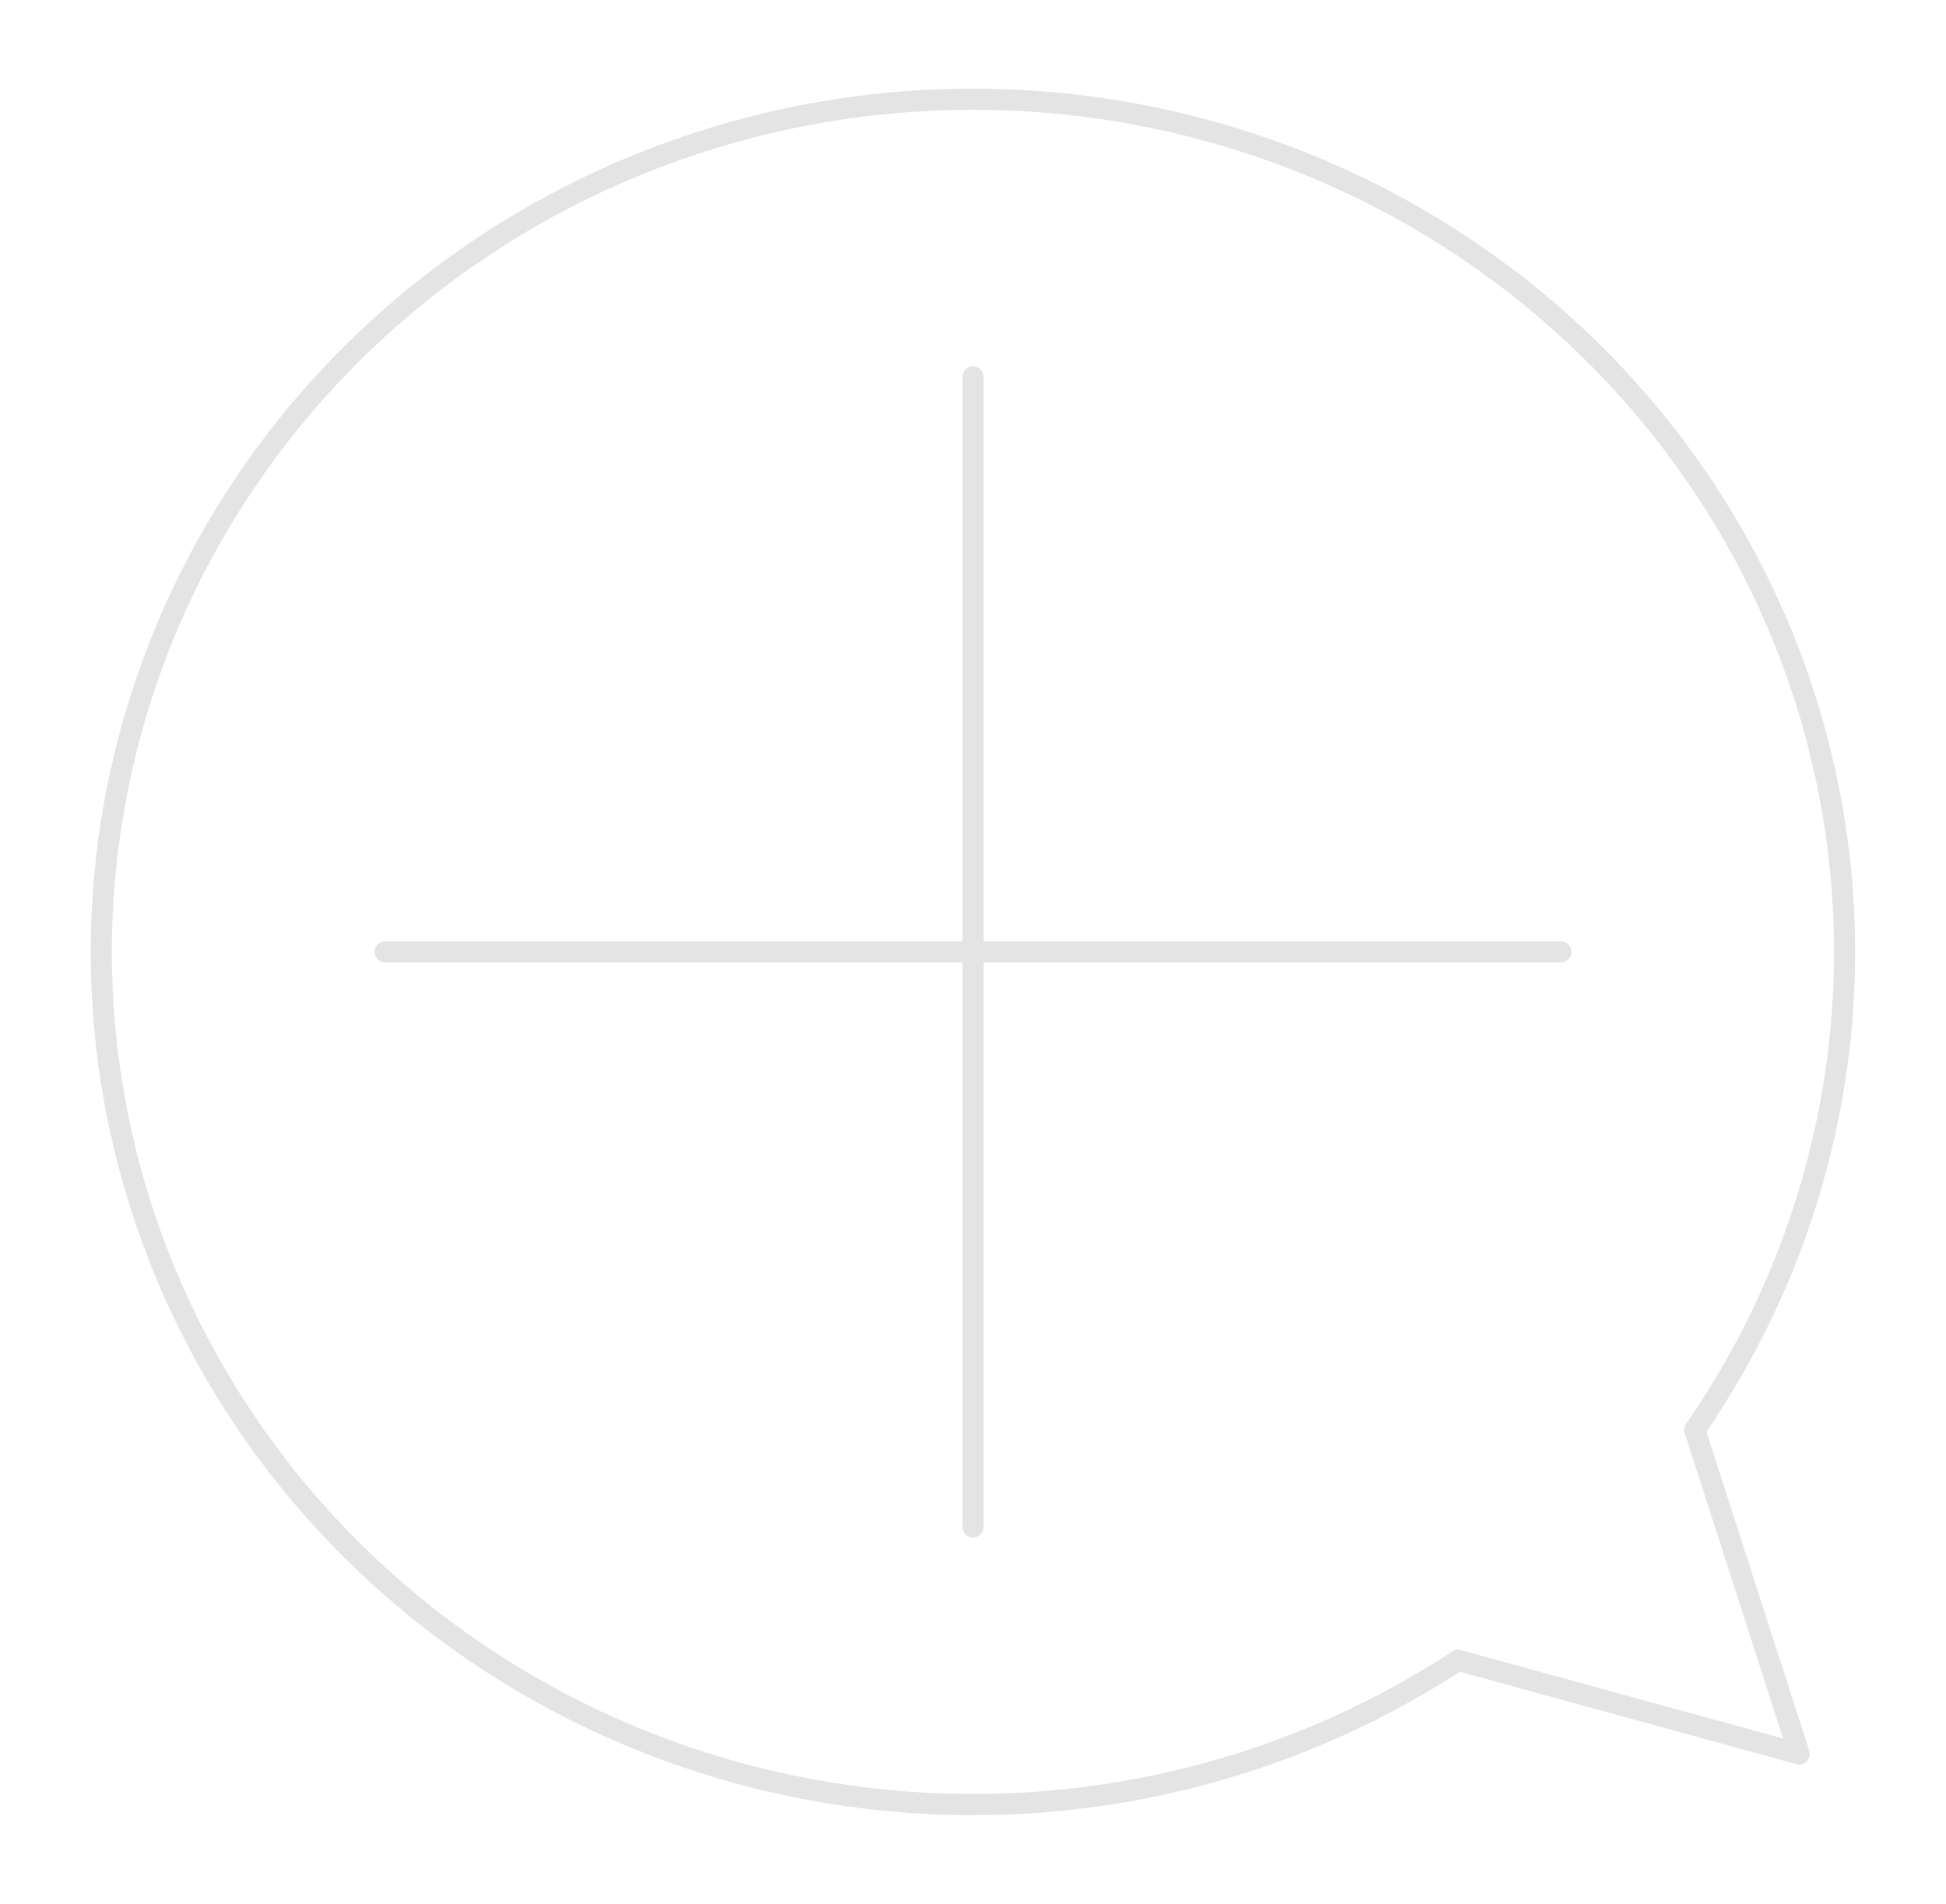
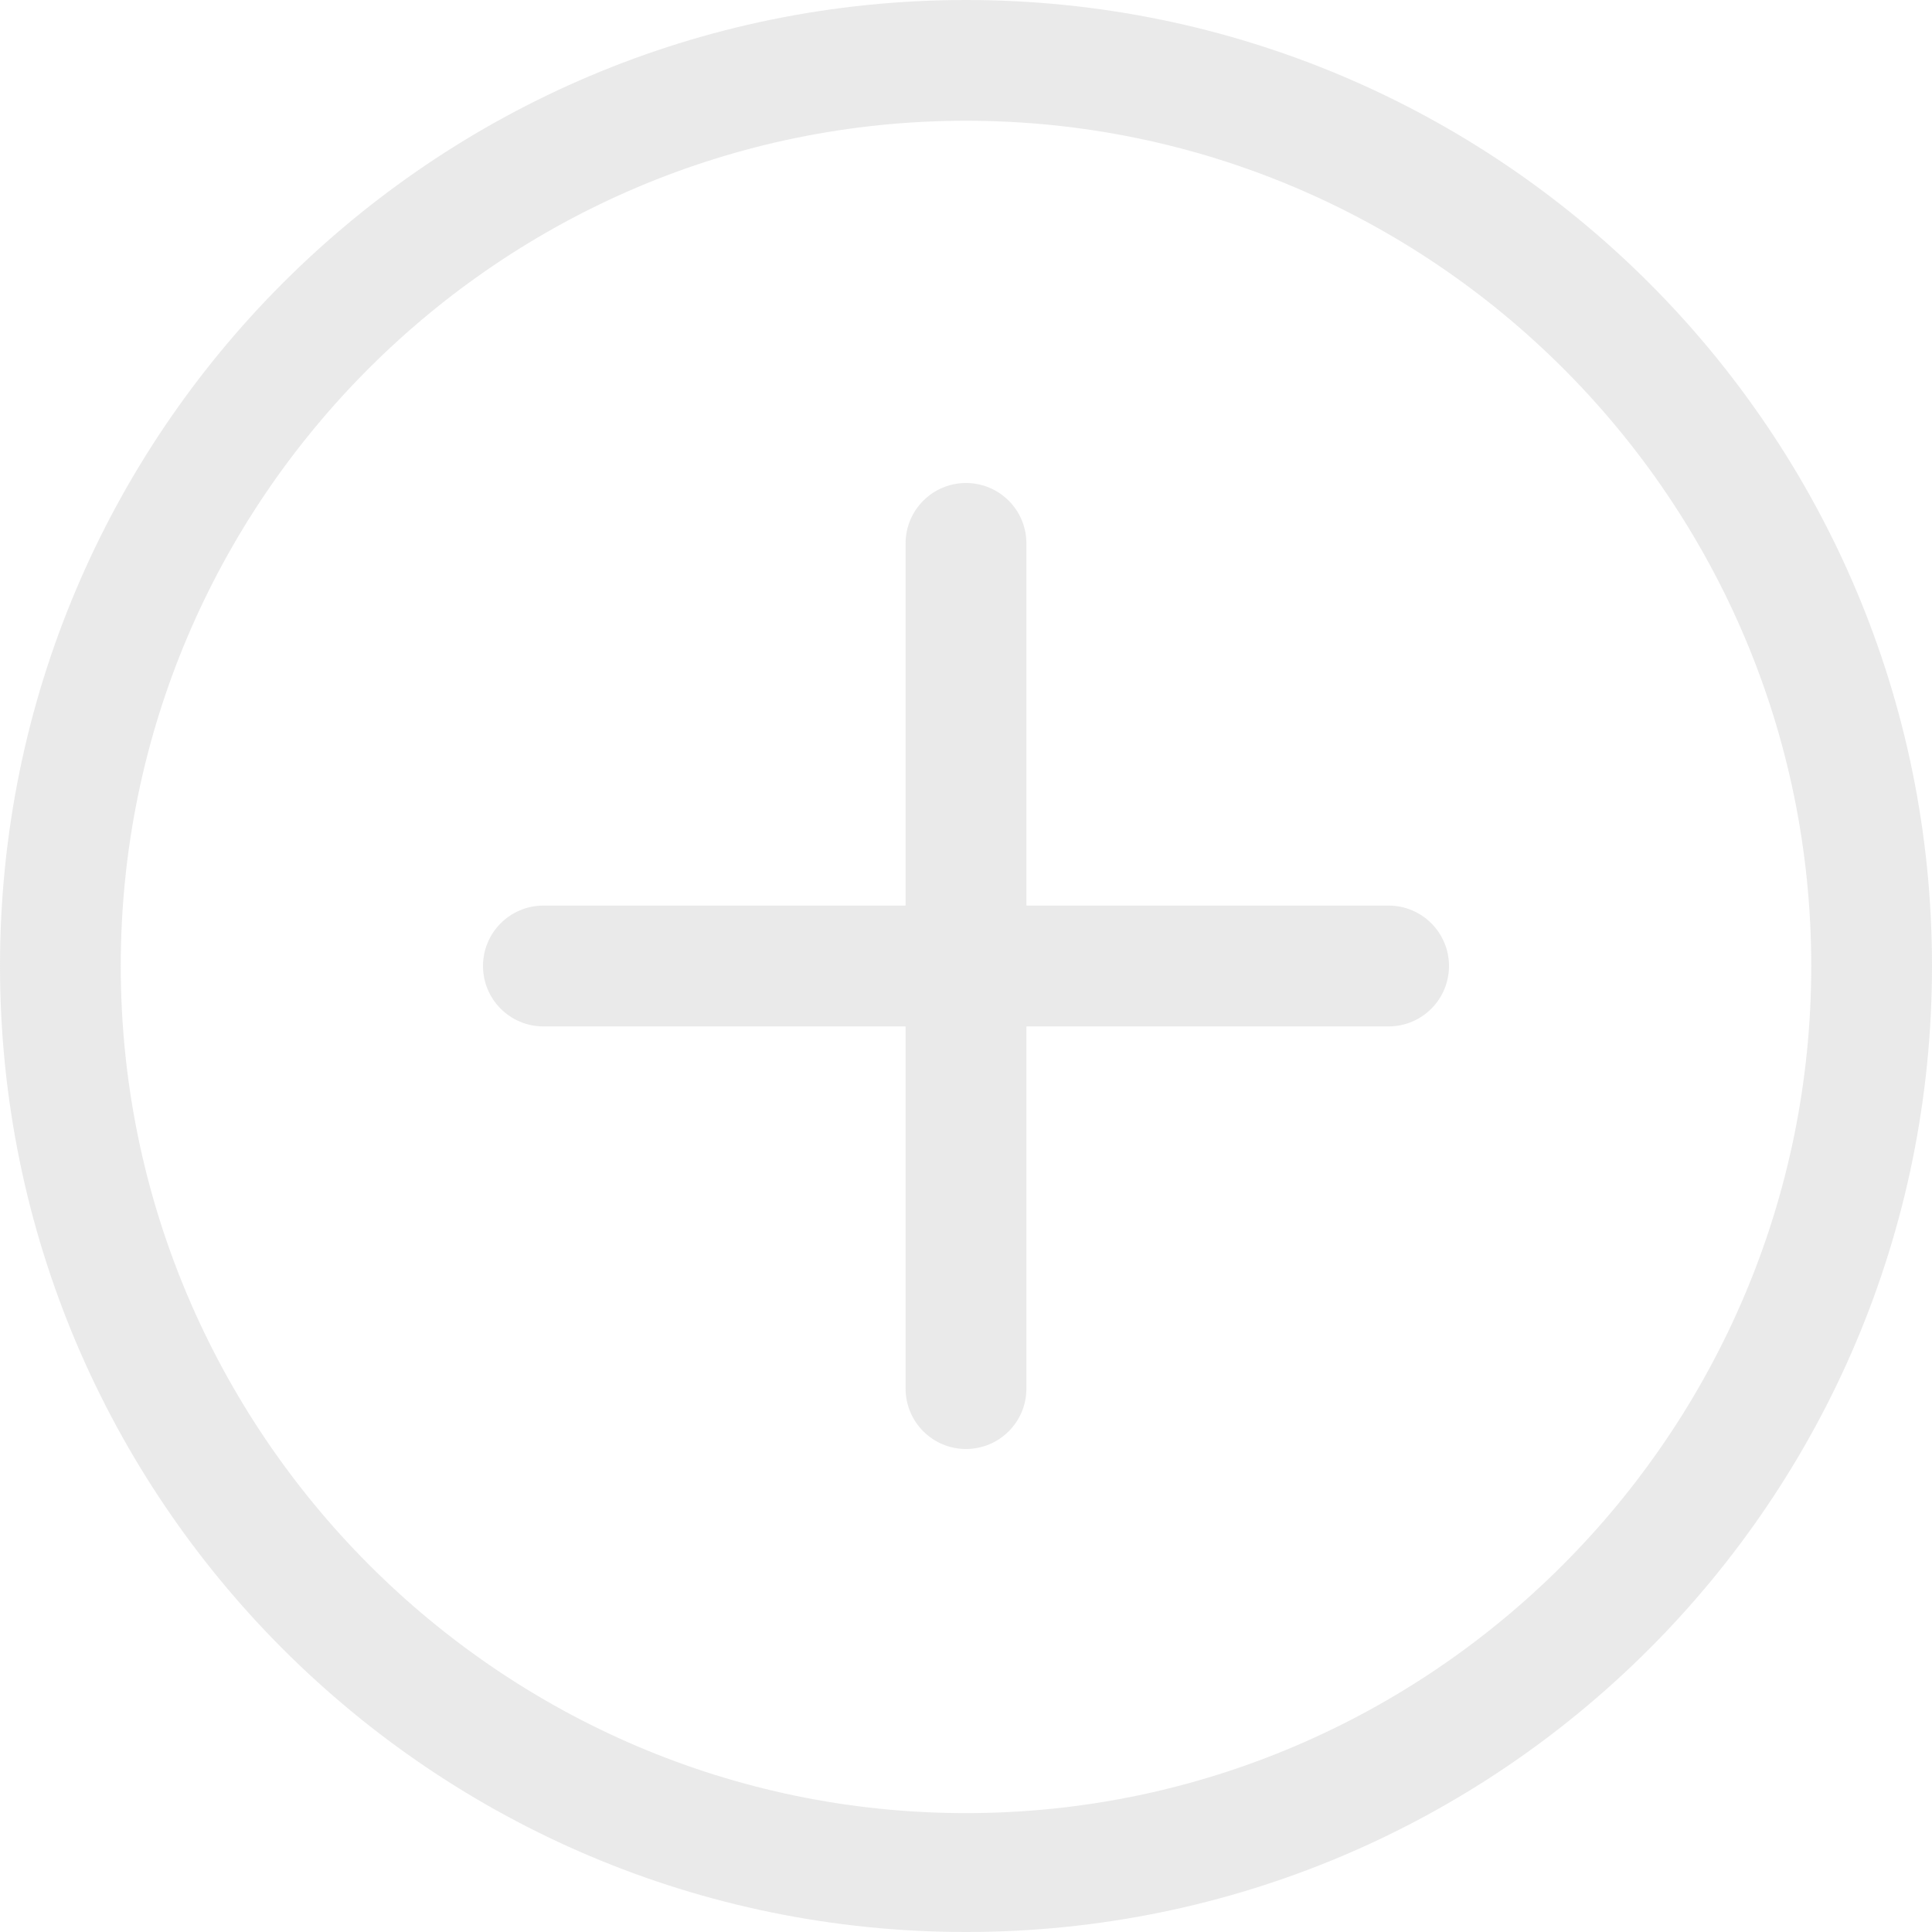
- <svg xmlns="http://www.w3.org/2000/svg" width="46" height="45" viewBox="0 0 46 45" fill="none" version="1.1" id="svg2">
-   <defs id="defs2" />
-   <path style="baseline-shift:baseline;display:inline;overflow:visible;vector-effect:none;fill:#e4e4e4;stroke-linecap:round;stroke-linejoin:round;enable-background:accumulate;stop-color:#000000;stop-opacity:1;opacity:1" d="m 23,8.656 a 0.25,0.25 0 0 0 -0.25,0.25 V 22.25 H 9.104 a 0.25,0.25 0 0 0 -0.25,0.25 0.25,0.25 0 0 0 0.25,0.25 H 22.75 v 13.344 a 0.25,0.25 0 0 0 0.25,0.25 0.25,0.25 0 0 0 0.25,-0.25 V 22.75 h 13.646 a 0.25,0.25 0 0 0 0.25,-0.25 0.25,0.25 0 0 0 -0.25,-0.25 H 23.25 V 8.906 A 0.25,0.25 0 0 0 23,8.656 Z M 39.984,33.562 a 0.25,0.25 0 0 0 -0.16,0.314 l 2.326,7.219 -7.617,-2.09 a 0.25,0.25 0 0 0 -0.307,0.174 0.25,0.25 0 0 0 0.174,0.309 l 8.062,2.211 a 0.25,0.25 0 0 0 0.305,-0.316 l -2.469,-7.66 A 0.25,0.25 0 0 0 39.984,33.562 Z" id="path1" />
-   <path style="baseline-shift:baseline;display:inline;overflow:visible;vector-effect:none;fill:#e4e4e4;stroke-linecap:round;stroke-linejoin:round;enable-background:accumulate;stop-color:#000000;stop-opacity:1;opacity:1" d="M 22.045,2.115 C 16.868,2.347 11.966,4.458 8.291,8.035 4.617,11.613 2.434,16.402 2.172,21.469 1.91,26.536 3.584,31.517 6.871,35.439 10.158,39.362 14.819,41.945 19.945,42.688 25.072,43.43 30.297,42.277 34.604,39.455 a 0.25,0.25 0 0 0 0.072,-0.346 0.25,0.25 0 0 0 -0.346,-0.072 c -4.203,2.755 -9.306,3.879 -14.312,3.154 C 15.012,41.467 10.462,38.944 7.256,35.117 4.049,31.29 2.414,26.434 2.67,21.494 2.926,16.554 5.053,11.883 8.639,8.393 12.224,4.902 17.011,2.842 22.066,2.615 c 5.055,-0.227 10.015,1.397 13.912,4.553 3.897,3.156 6.453,7.617 7.17,12.514 0.716,4.897 -0.458,9.879 -3.293,13.977 a 0.25,0.25 0 0 0 0.064,0.348 0.25,0.25 0 0 0 0.348,-0.064 c 2.906,-4.2 4.11,-9.31 3.375,-14.332 -0.735,-5.022 -3.354,-9.597 -7.348,-12.83 -3.993,-3.233 -9.073,-4.896 -14.25,-4.664 z" id="path2" />
+ <svg xmlns="http://www.w3.org/2000/svg" width="30" height="30" viewBox="0 0 30 30" fill="none">
+   <path d="M15 0C6.716 0 0 6.716 0 15C0 23.285 6.716 30 15 30C23.285 30 30 23.285 30 15C30 6.716 23.285 0 15 0ZM15 28.154C7.763 28.154 1.875 22.237 1.875 15C1.875 7.763 7.763 1.875 15 1.875C22.237 1.875 28.125 7.763 28.125 15C28.125 22.237 22.237 28.154 15 28.154ZM21.562 14.062H15.938V8.438C15.938 7.92 15.518 7.5 15 7.5C14.482 7.5 14.062 7.92 14.062 8.438V14.062H8.438C7.92 14.062 7.5 14.482 7.5 15C7.5 15.518 7.92 15.938 8.438 15.938H14.062V21.562C14.062 22.08 14.482 22.5 15 22.5C15.518 22.5 15.938 22.08 15.938 21.562V15.938H21.562C22.08 15.938 22.5 15.518 22.5 15C22.5 14.482 22.08 14.062 21.562 14.062Z" fill="#E4E4E4" fill-opacity="0.8" />
</svg>
